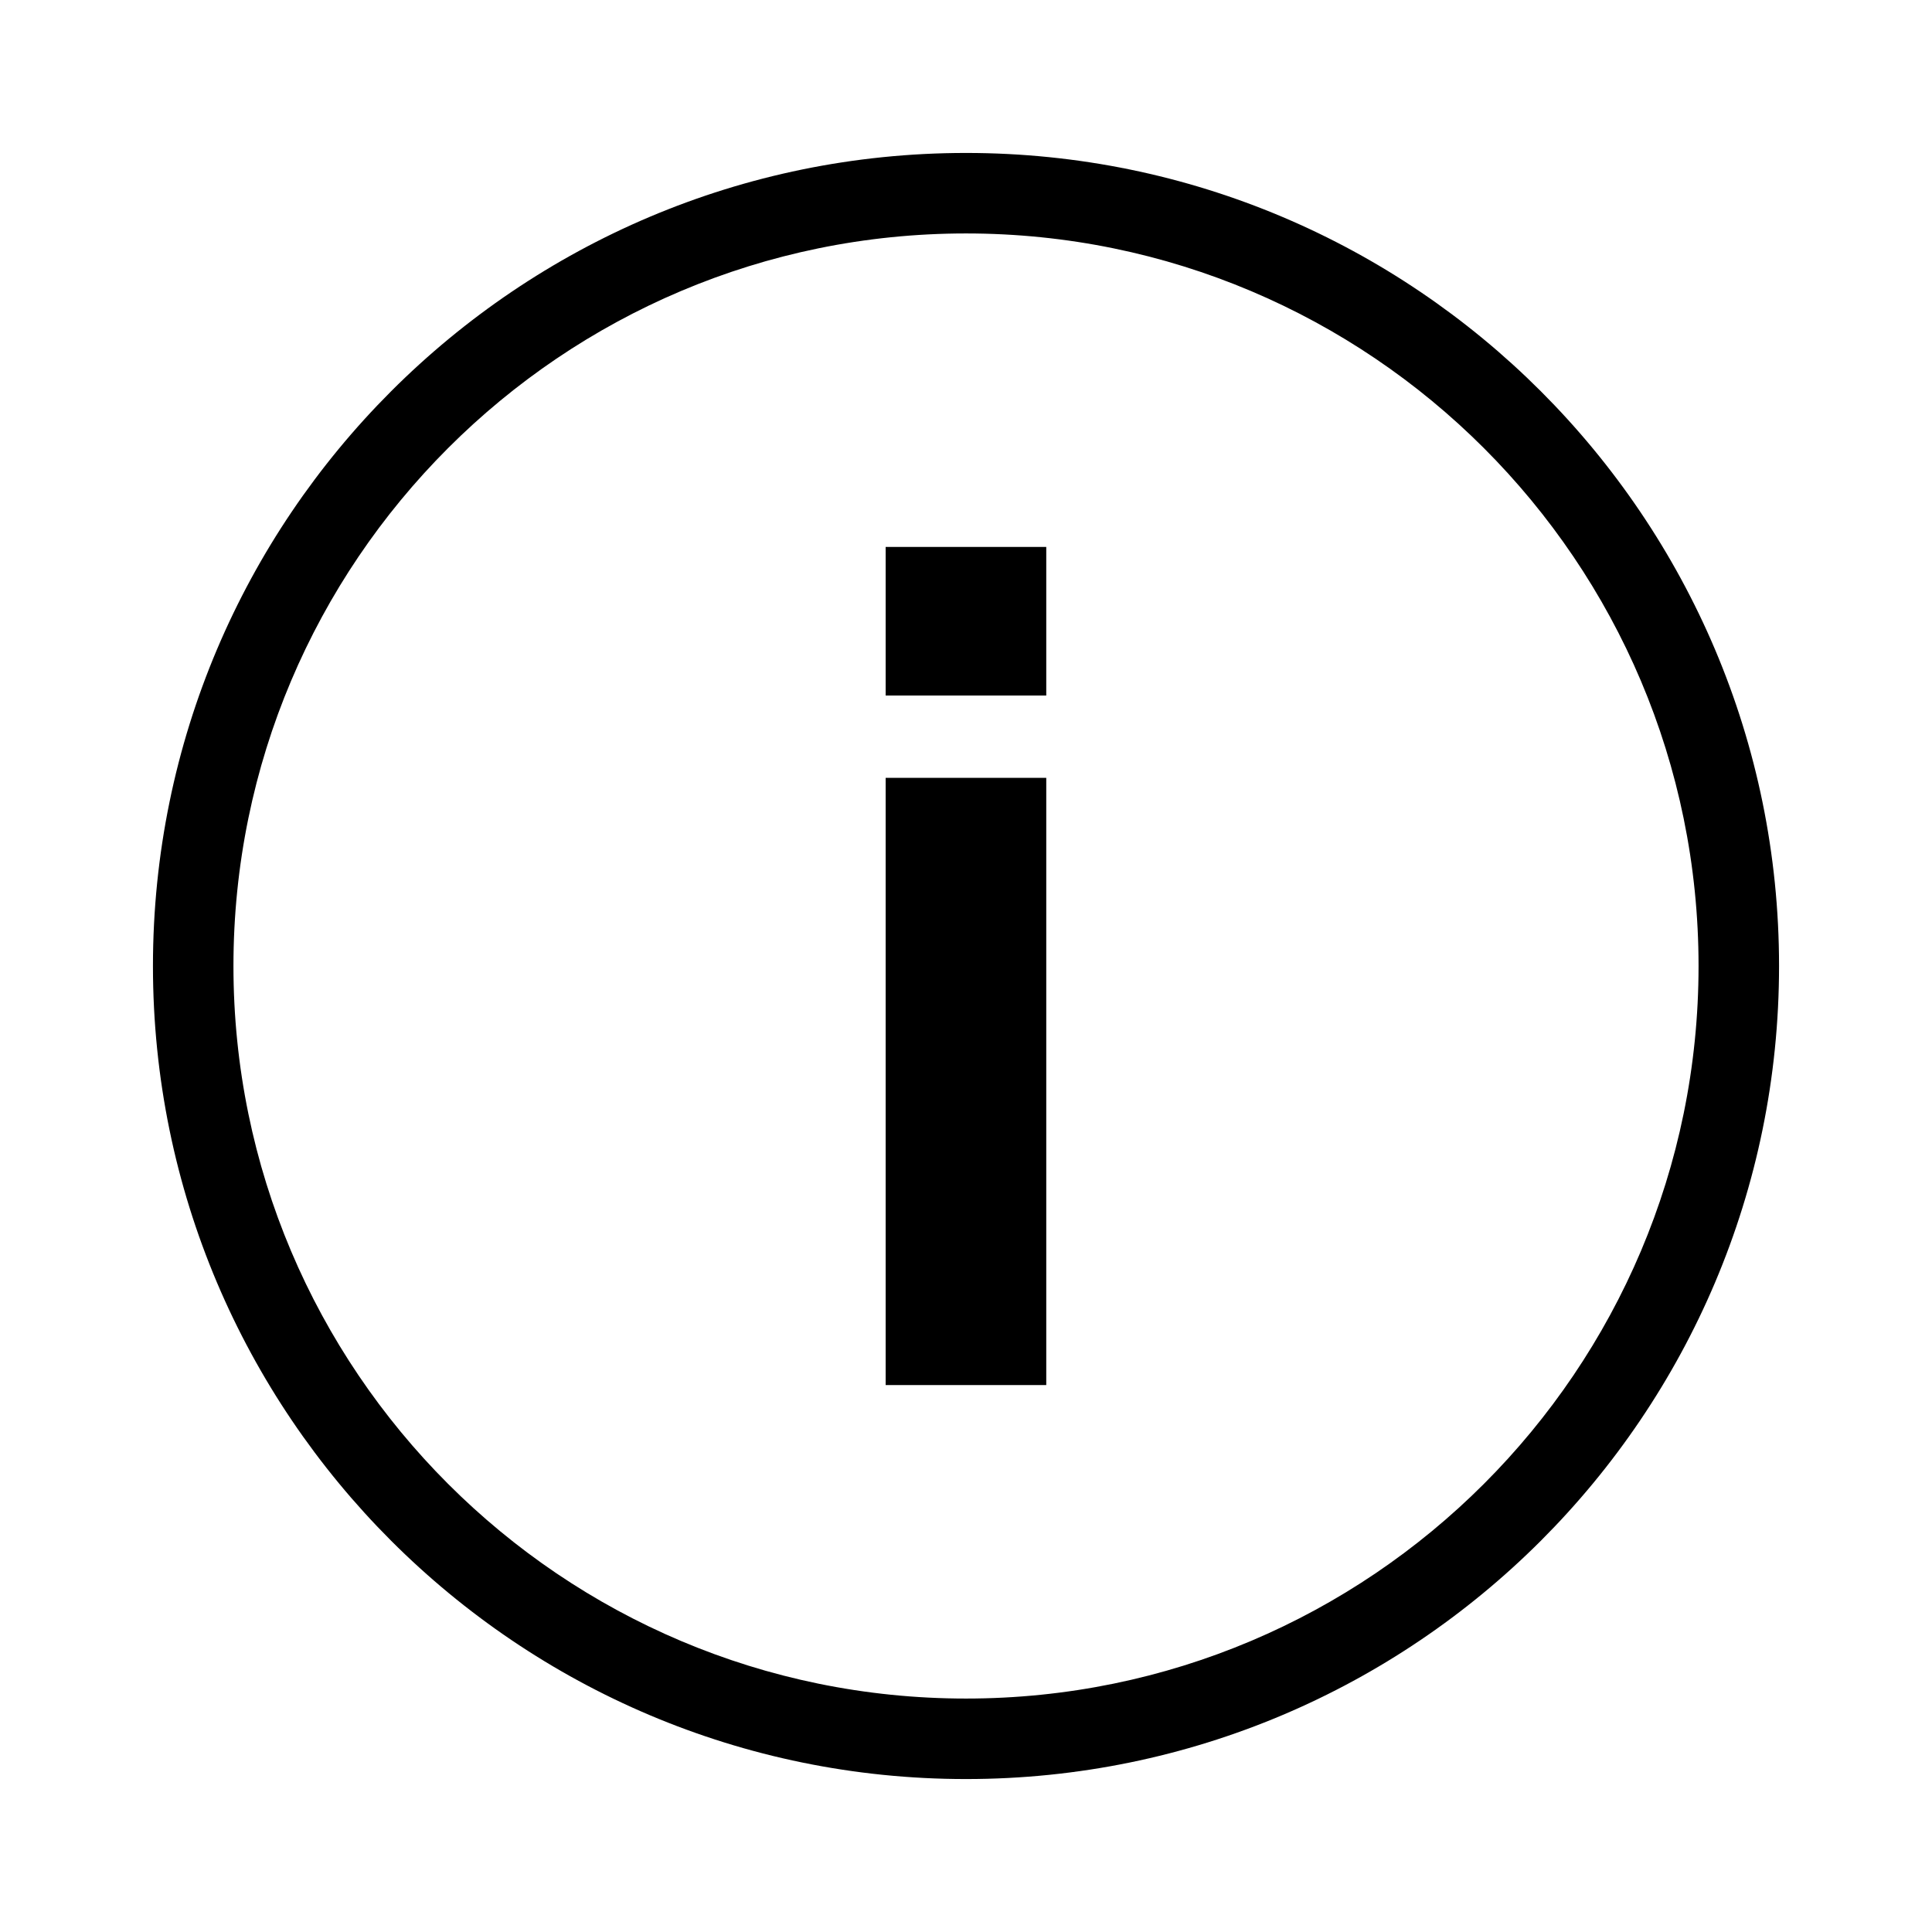
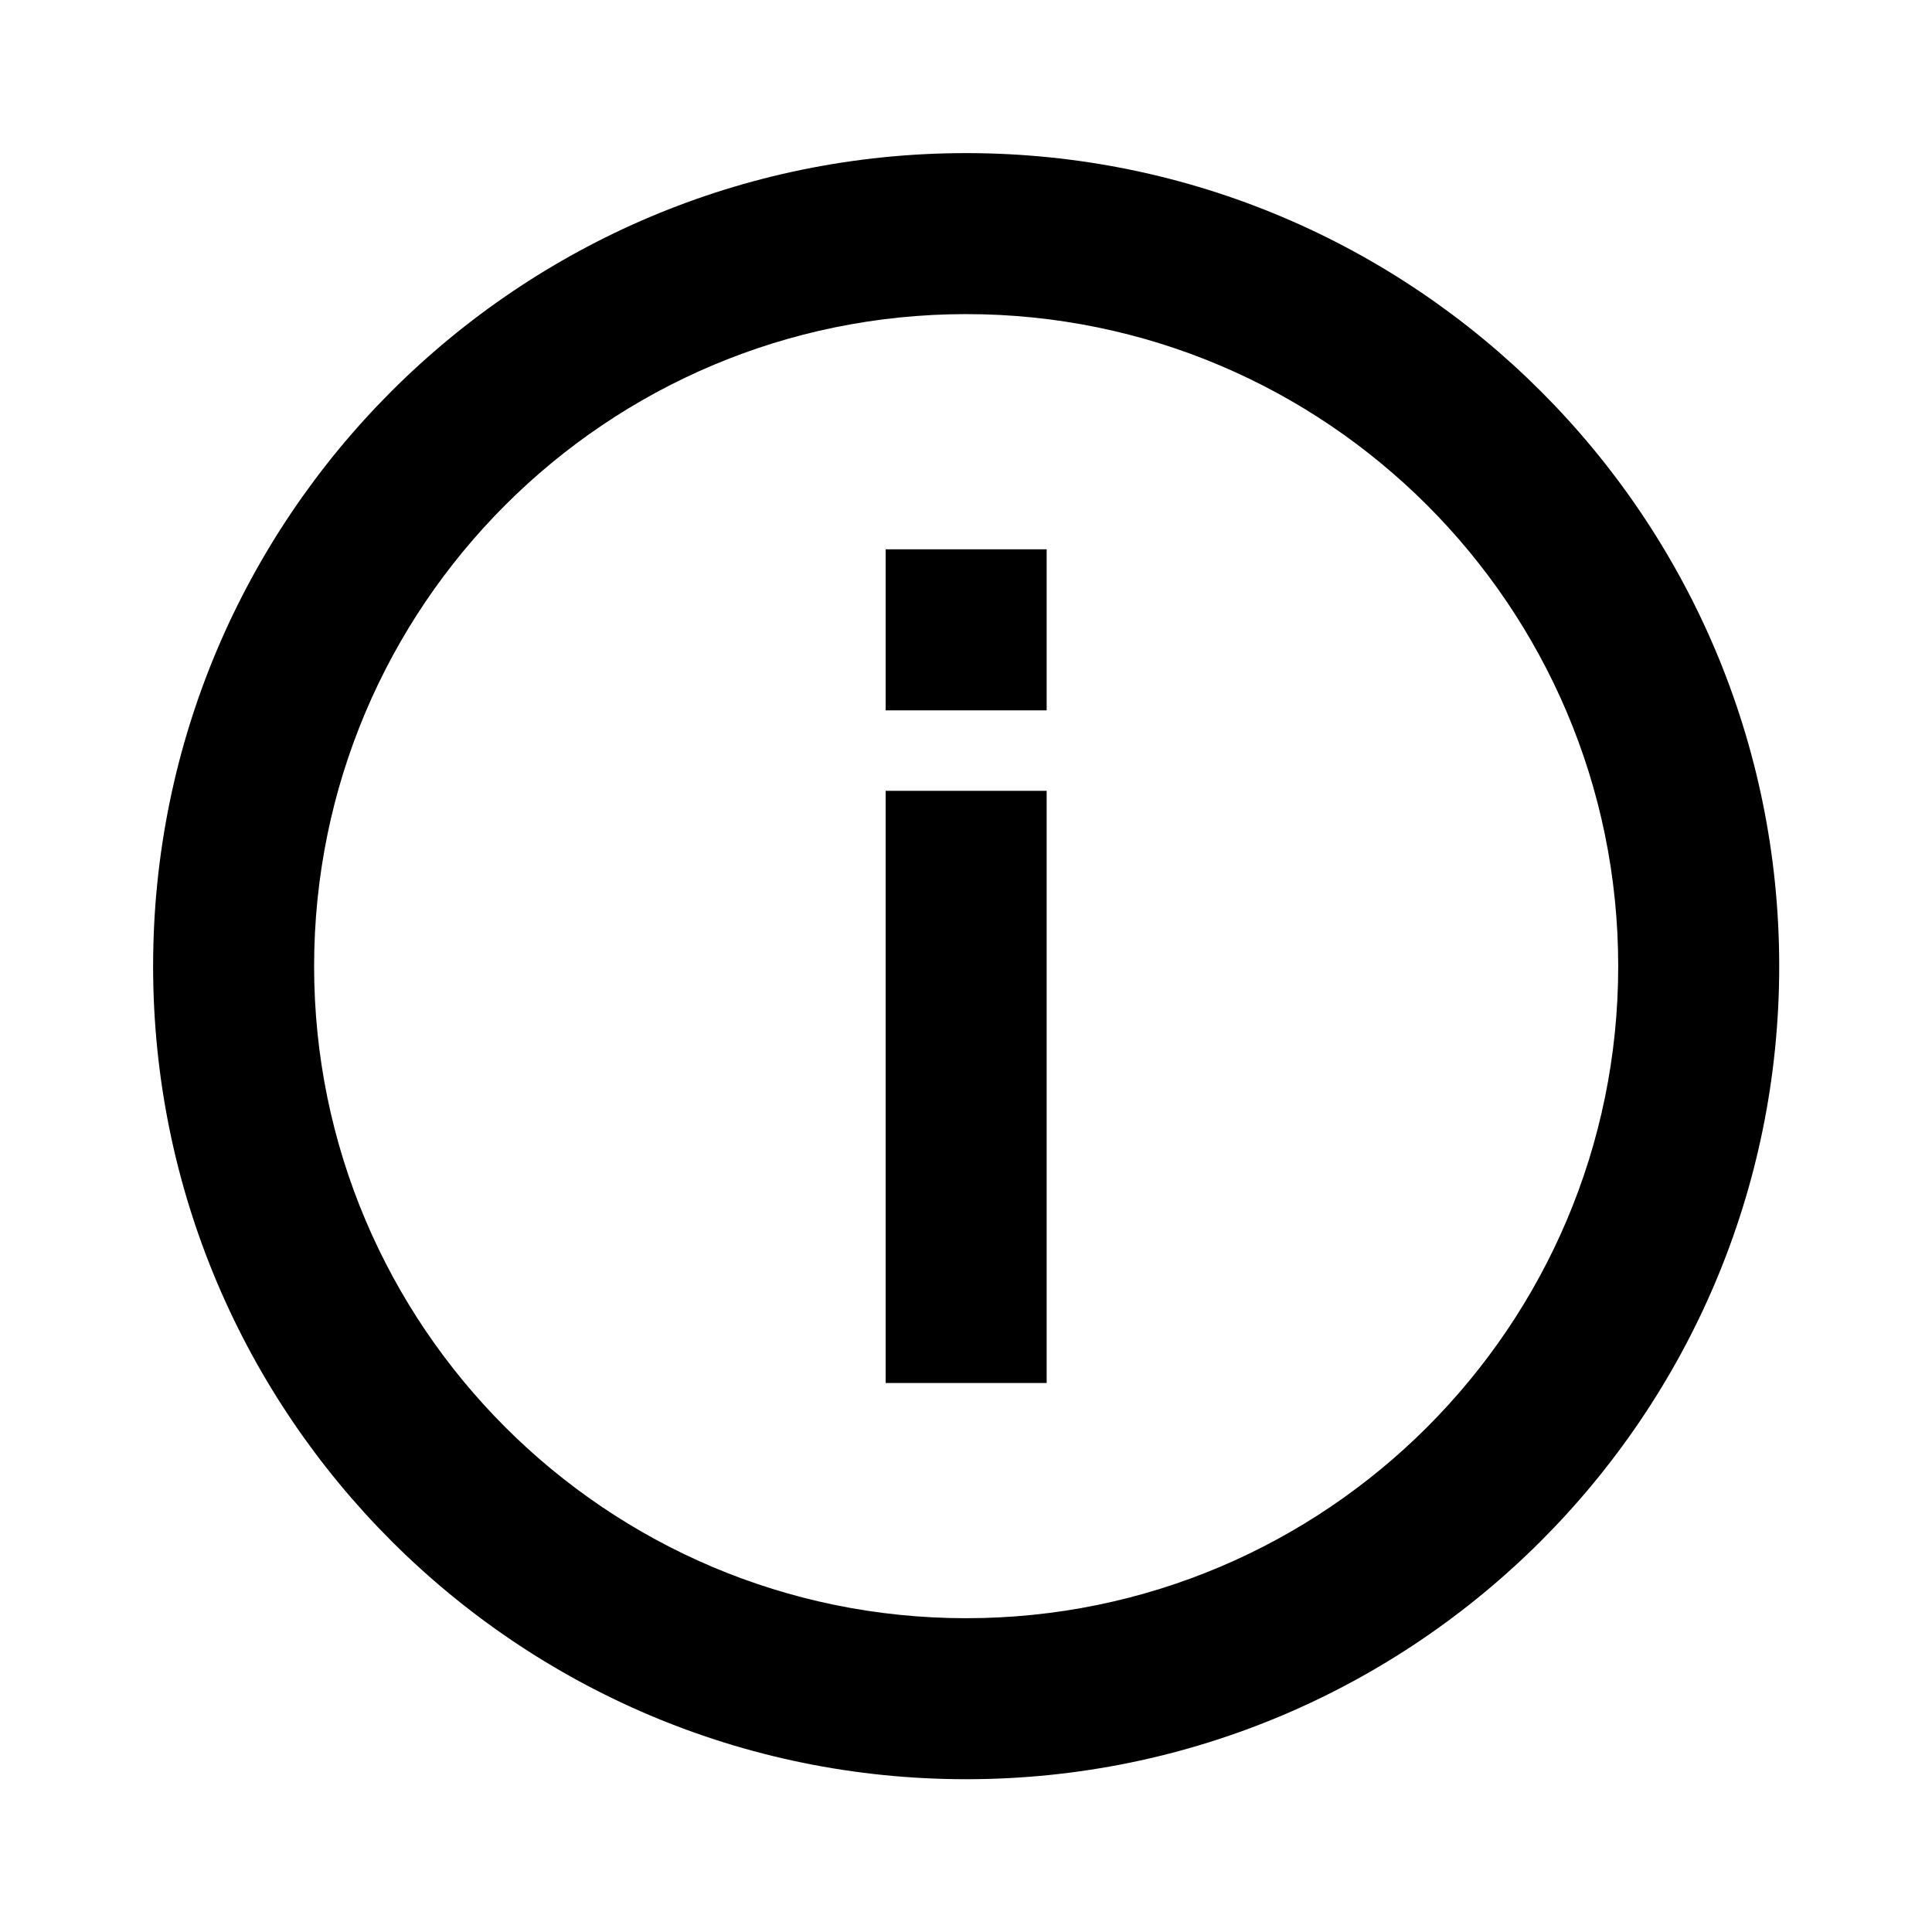
<svg xmlns="http://www.w3.org/2000/svg" xml:space="preserve" style="fill-rule:evenodd;clip-rule:evenodd;stroke-linejoin:round;stroke-miterlimit:2" viewBox="0 0 24 24">
-   <path d="M12 1.9c5.574 0 10.1 4.526 10.1 10.1 0 5.575-4.526 10.1-10.1 10.1S1.9 17.575 1.9 12 6.426 1.9 12 1.9m0 1c-5.023 0-9.1 4.077-9.1 9.1s4.077 9.1 9.1 9.1 9.1-4.078 9.1-9.1c0-5.023-4.078-9.1-9.1-9.1m-.998 14.306V9.663h1.995v7.543zm0-8.566V6.794h1.995V8.64z" />
+   <path d="M12.002 1.902c5.574 0 10.1 4.526 10.1 10.1 0 5.575-4.526 10.1-10.1 10.1s-10.1-4.525-10.1-10.1 4.526-10.1 10.1-10.1m0 2a8.103 8.103 0 0 0-8.1 8.1c0 4.47 3.63 8.1 8.1 8.1s8.1-3.63 8.1-8.1-3.63-8.1-8.1-8.1m1 2.922v2h-2v-2zm0 3v7.356h-2V9.824z" />
</svg>
